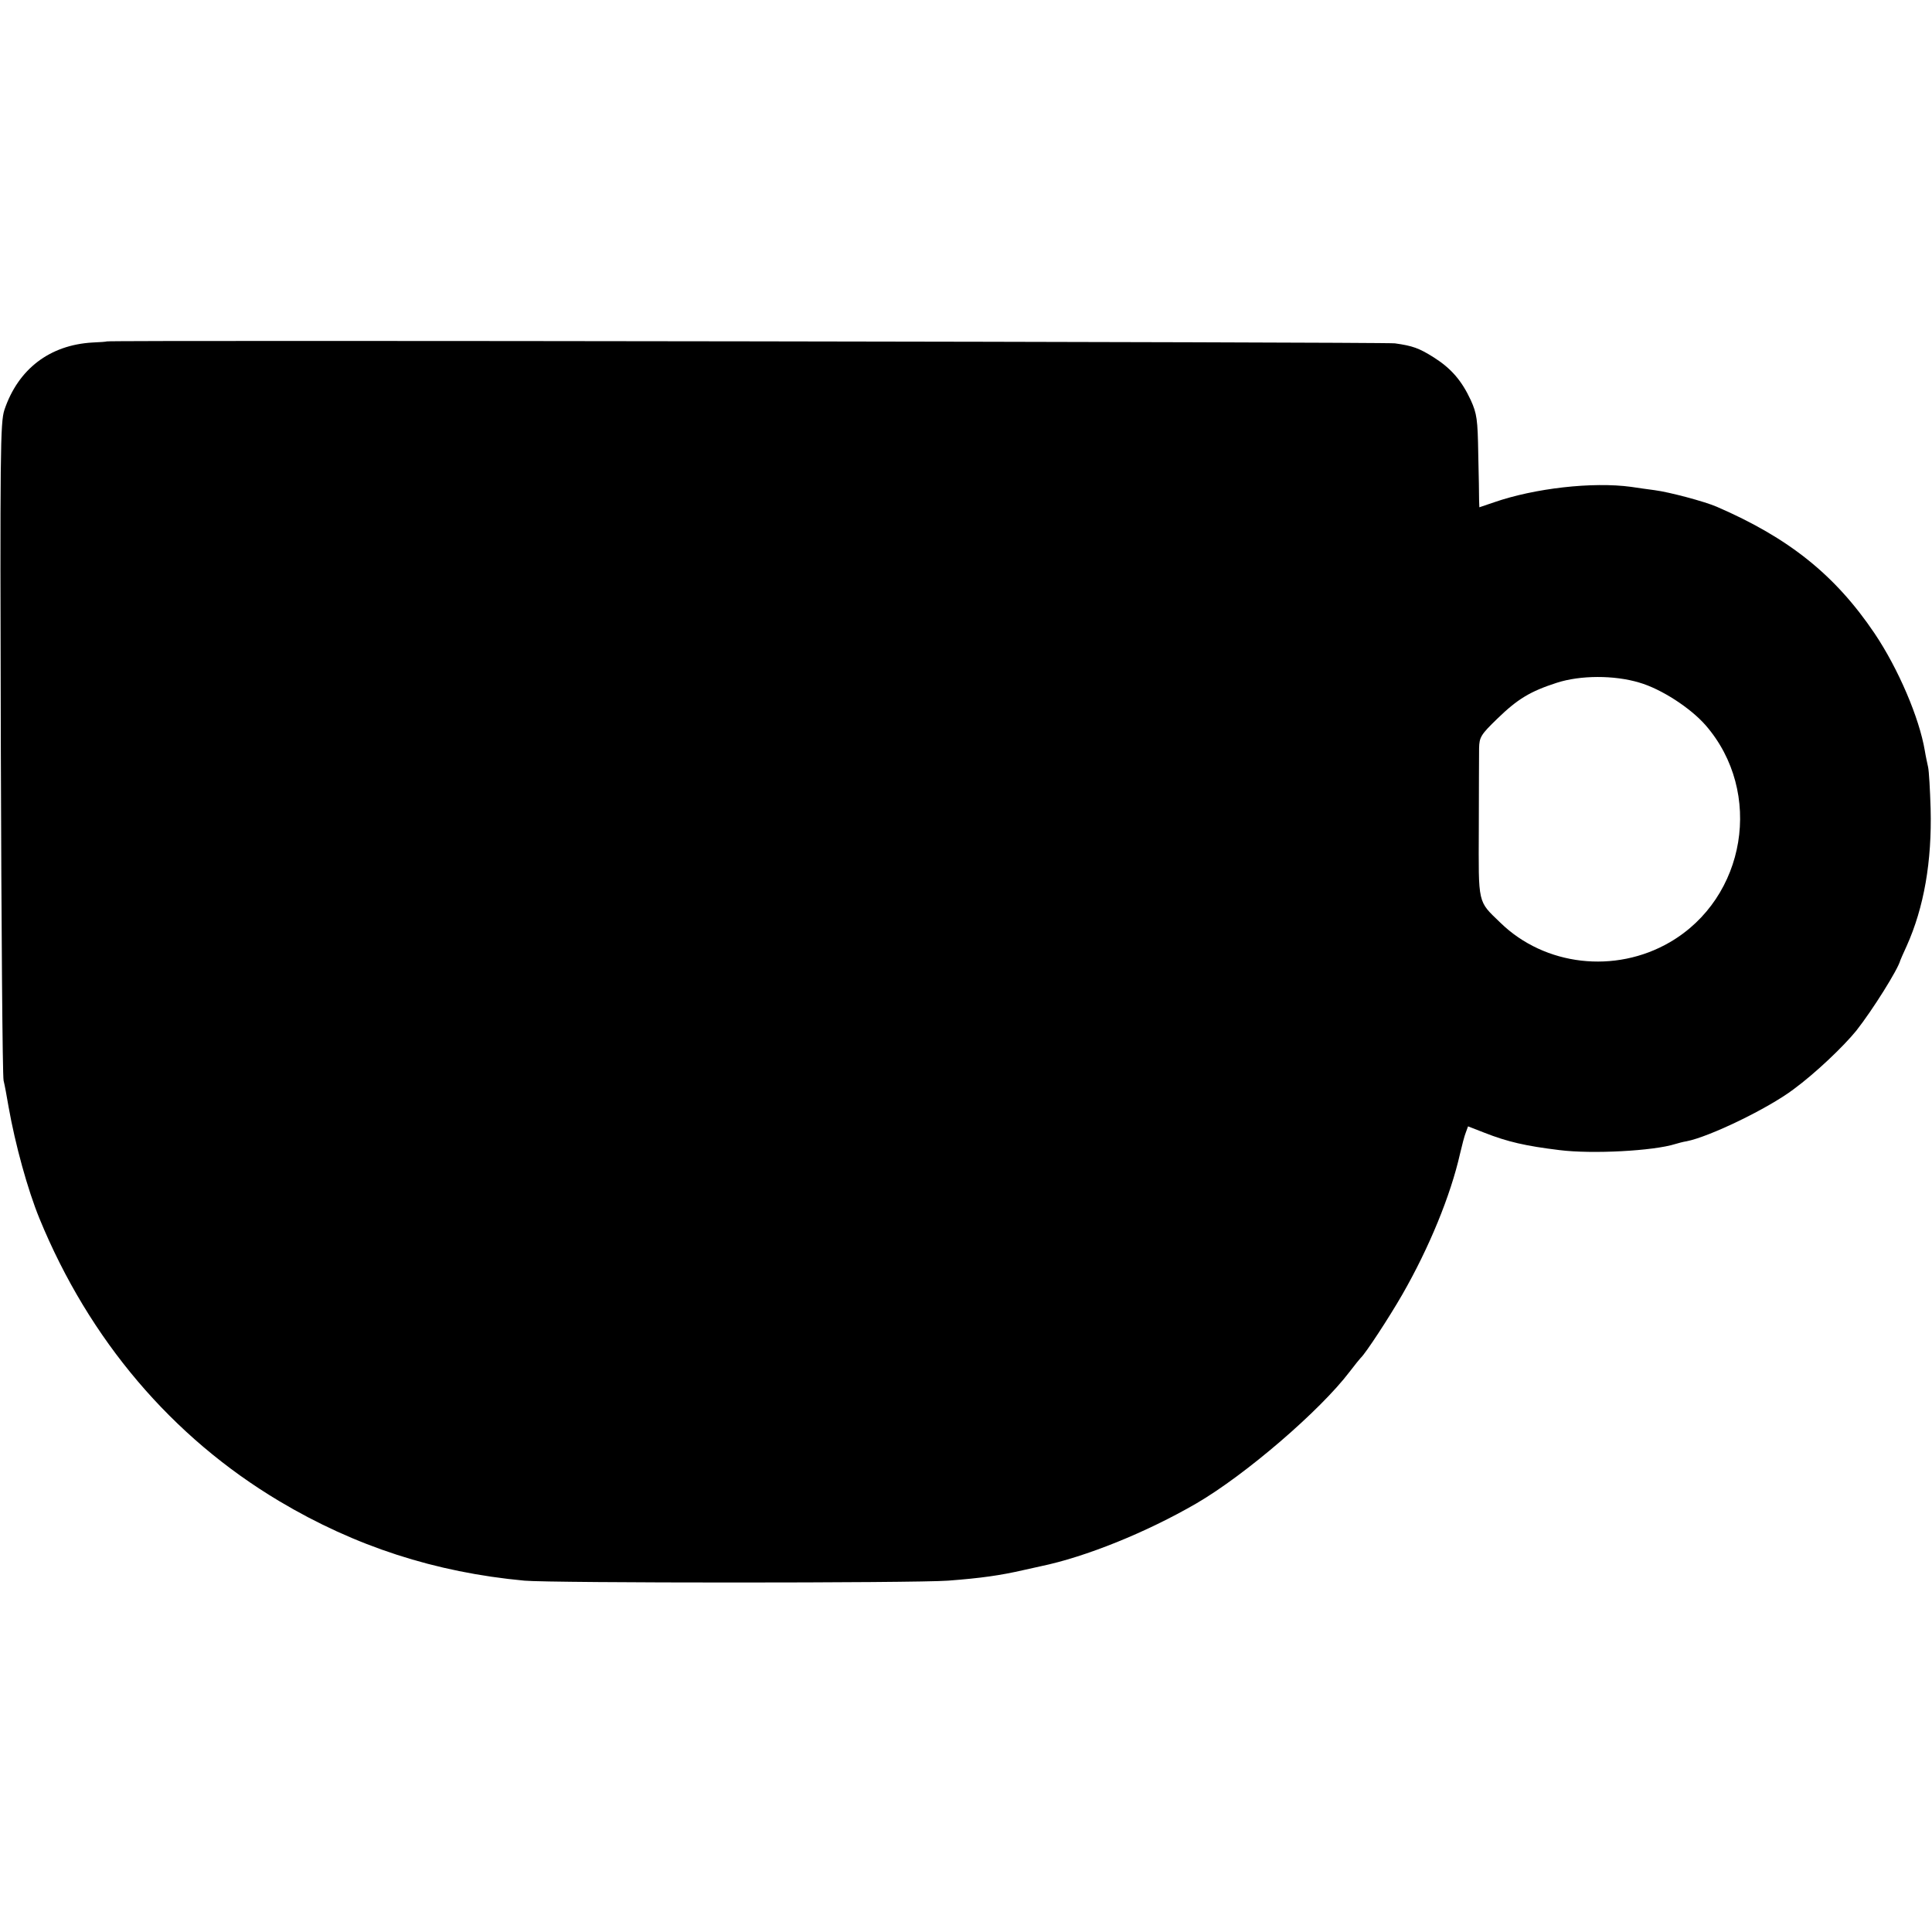
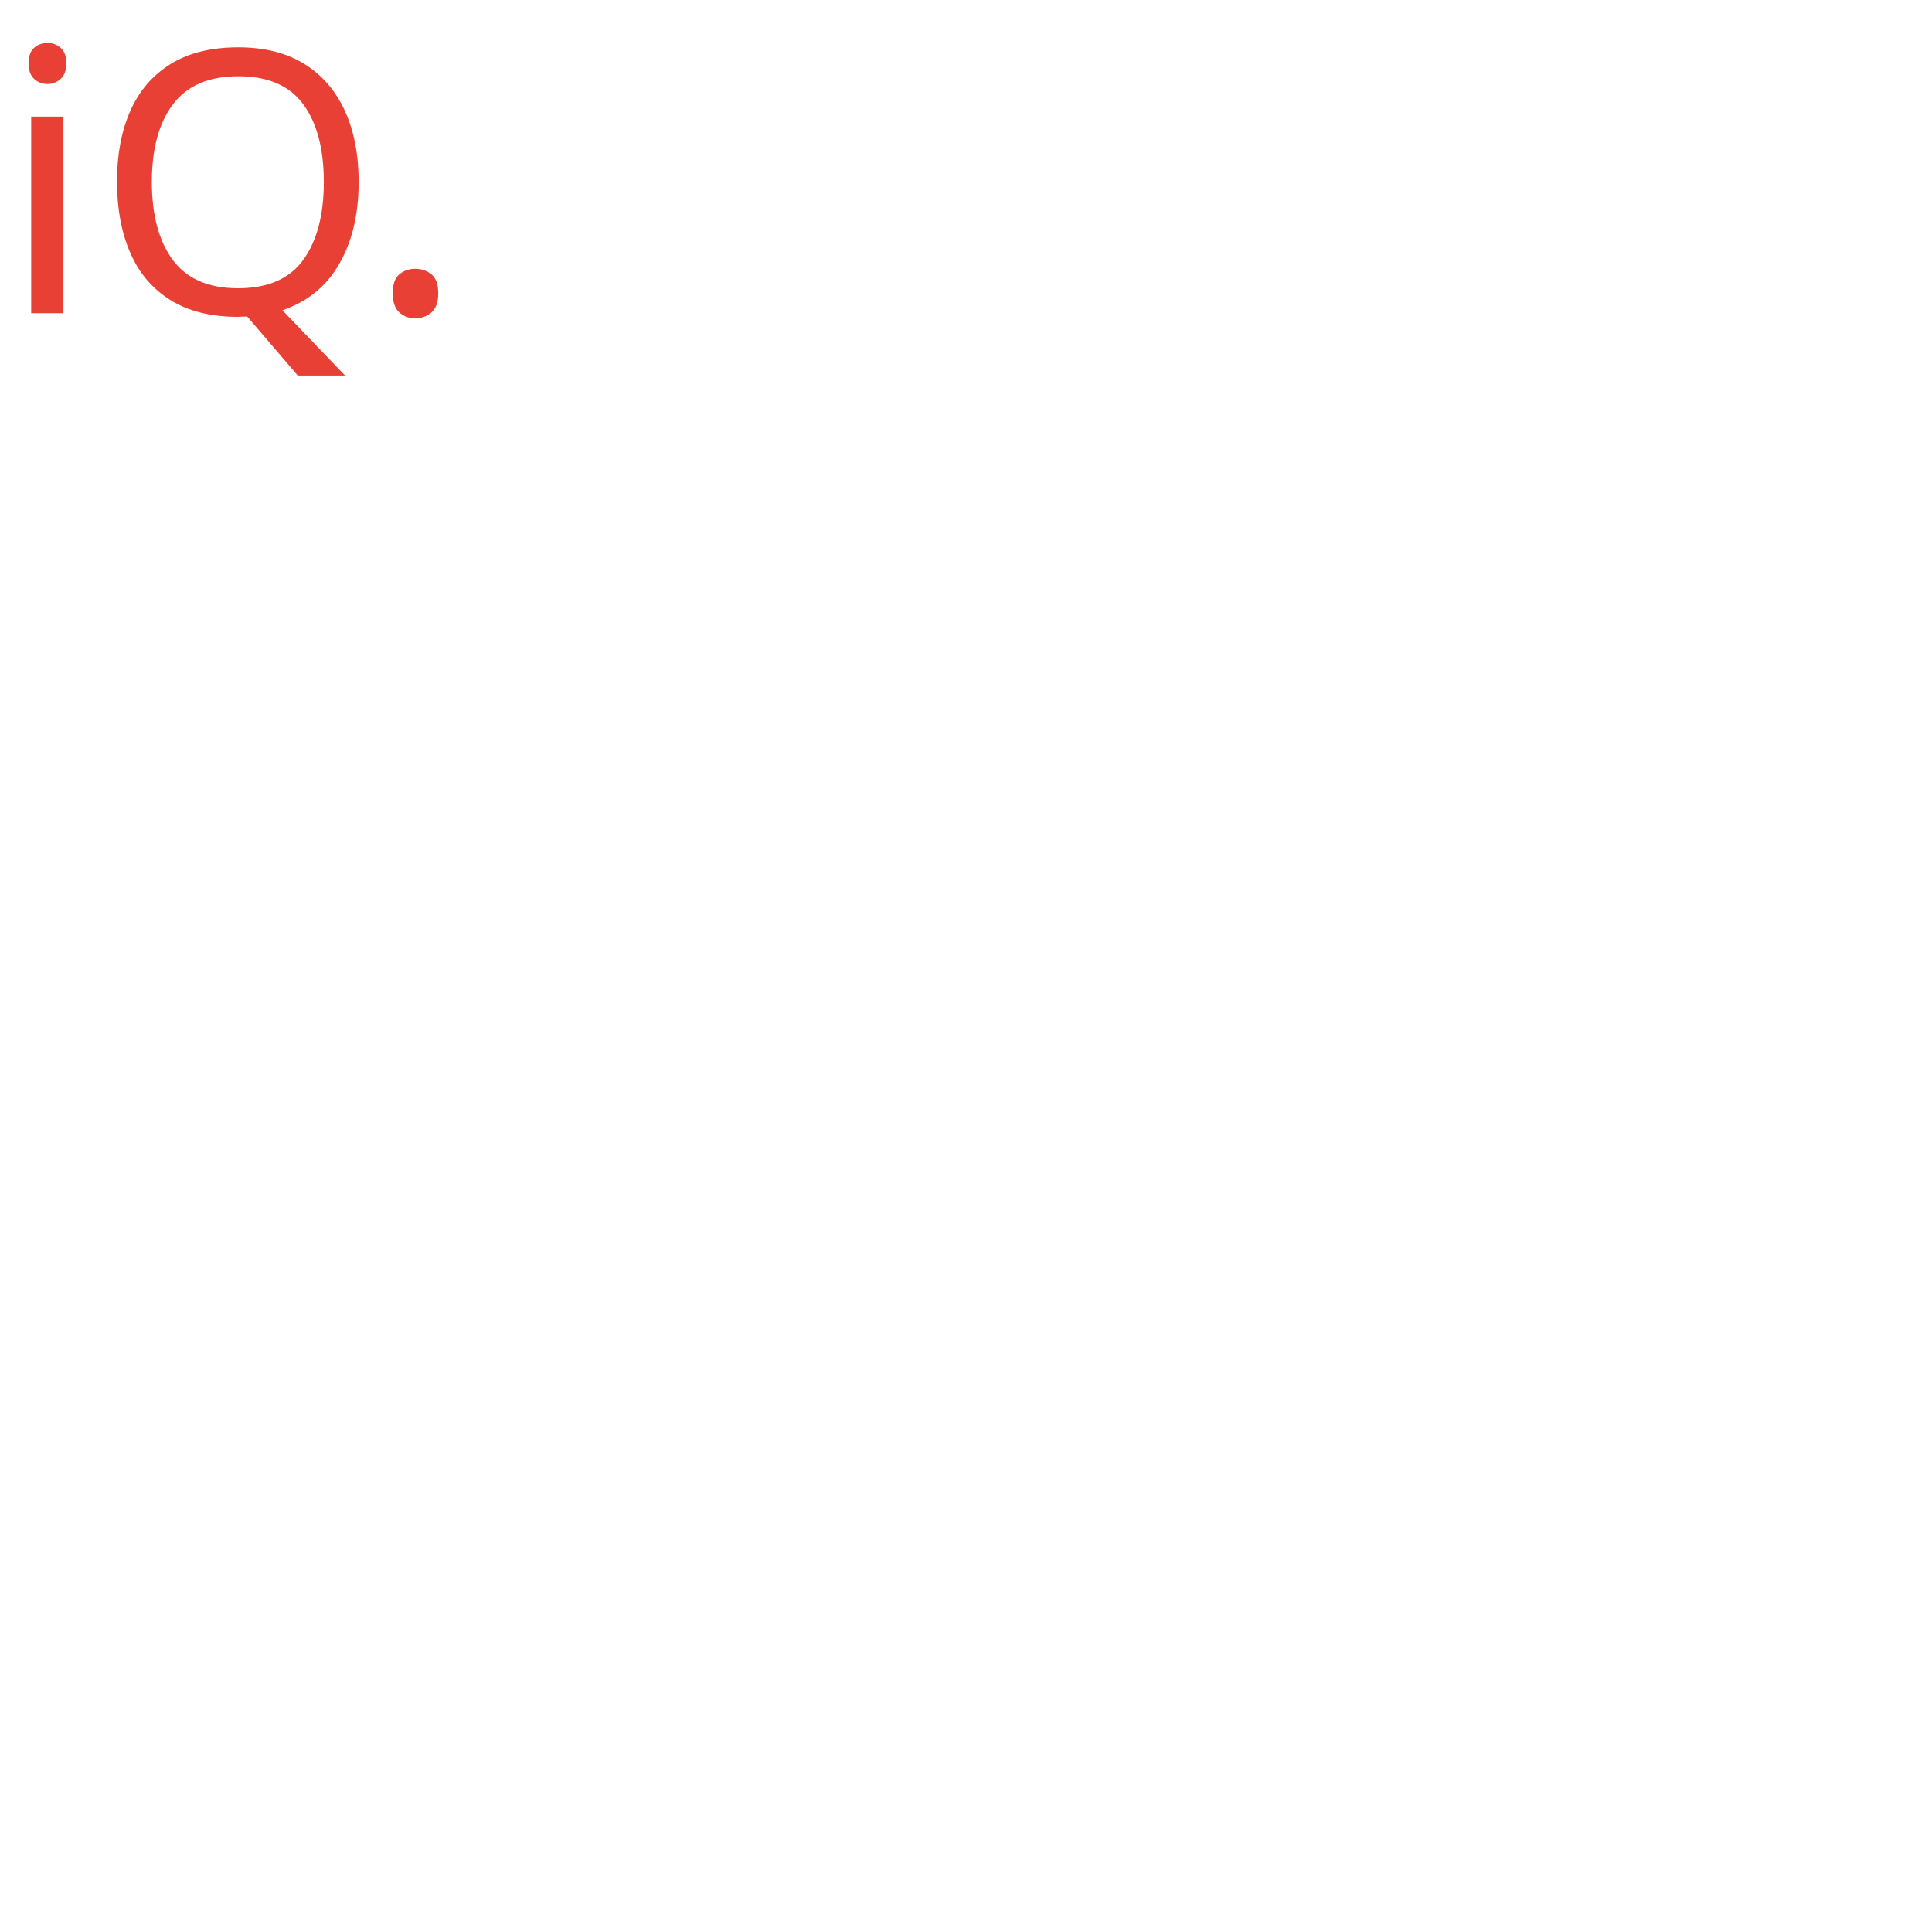
<svg xmlns="http://www.w3.org/2000/svg" version="1.0" width="700pt" height="700pt" viewBox="0 0 700 700" preserveAspectRatio="xMidYMid meet">
-   <g transform="translate(0,700) scale(0.1,-0.1)" fill="#000000" stroke="none">
-     <path d="M387 5763 c-1 -1 -24 -3 -52 -4 -155 -9 -269 -96 -319 -244 -15 -46 -16 -145 -13 -1225 2 -646 6 -1188 10 -1205 4 -16 12 -59 18 -95 24 -136 69 -300 112 -405 180 -439 480 -792 869 -1024 275 -164 565 -258 888 -288 97 -9 1416 -9 1535 0 119 9 189 19 272 38 27 6 55 12 63 14 164 34 384 123 565 228 177 103 448 336 555 477 19 25 37 47 40 50 17 15 104 148 151 230 97 169 175 359 209 510 7 30 16 65 21 77 l8 22 59 -23 c84 -33 149 -48 272 -63 119 -15 341 -3 420 22 10 3 28 8 41 10 82 16 294 118 387 188 79 58 181 155 228 213 59 75 151 222 159 254 1 3 11 26 23 52 63 140 92 307 87 498 -2 69 -6 136 -9 150 -3 14 -9 41 -12 60 -20 119 -96 297 -182 425 -143 212 -311 346 -572 459 -44 19 -171 53 -225 60 -22 3 -60 8 -85 12 -140 19 -350 -5 -497 -56 l-53 -18 -1 26 c0 15 -1 90 -3 167 -2 126 -5 146 -27 195 -33 71 -71 115 -134 155 -54 34 -77 42 -141 51 -35 5 -4663 12 -4667 7z m5552 -1236 c80 -23 186 -92 241 -155 210 -242 147 -625 -130 -786 -198 -115 -453 -86 -614 71 -83 80 -79 64 -78 341 0 136 1 267 1 291 1 40 6 49 66 107 73 71 119 99 215 130 86 28 209 28 299 1z" />
+   <defs>
+     <style>.cls-1{font-size:132.87px;fill:#e84034;font-family:Avenir-Roman, Avenir;}</style>
+   </defs>
+   <g id="Layer_2" data-name="Layer 2">
+     <g id="Layer_1-2" data-name="Layer 1">
+       <text class="cls-1" transform="translate(0 113.47)">iQ.</text>
+     </g>
  </g>
</svg>
